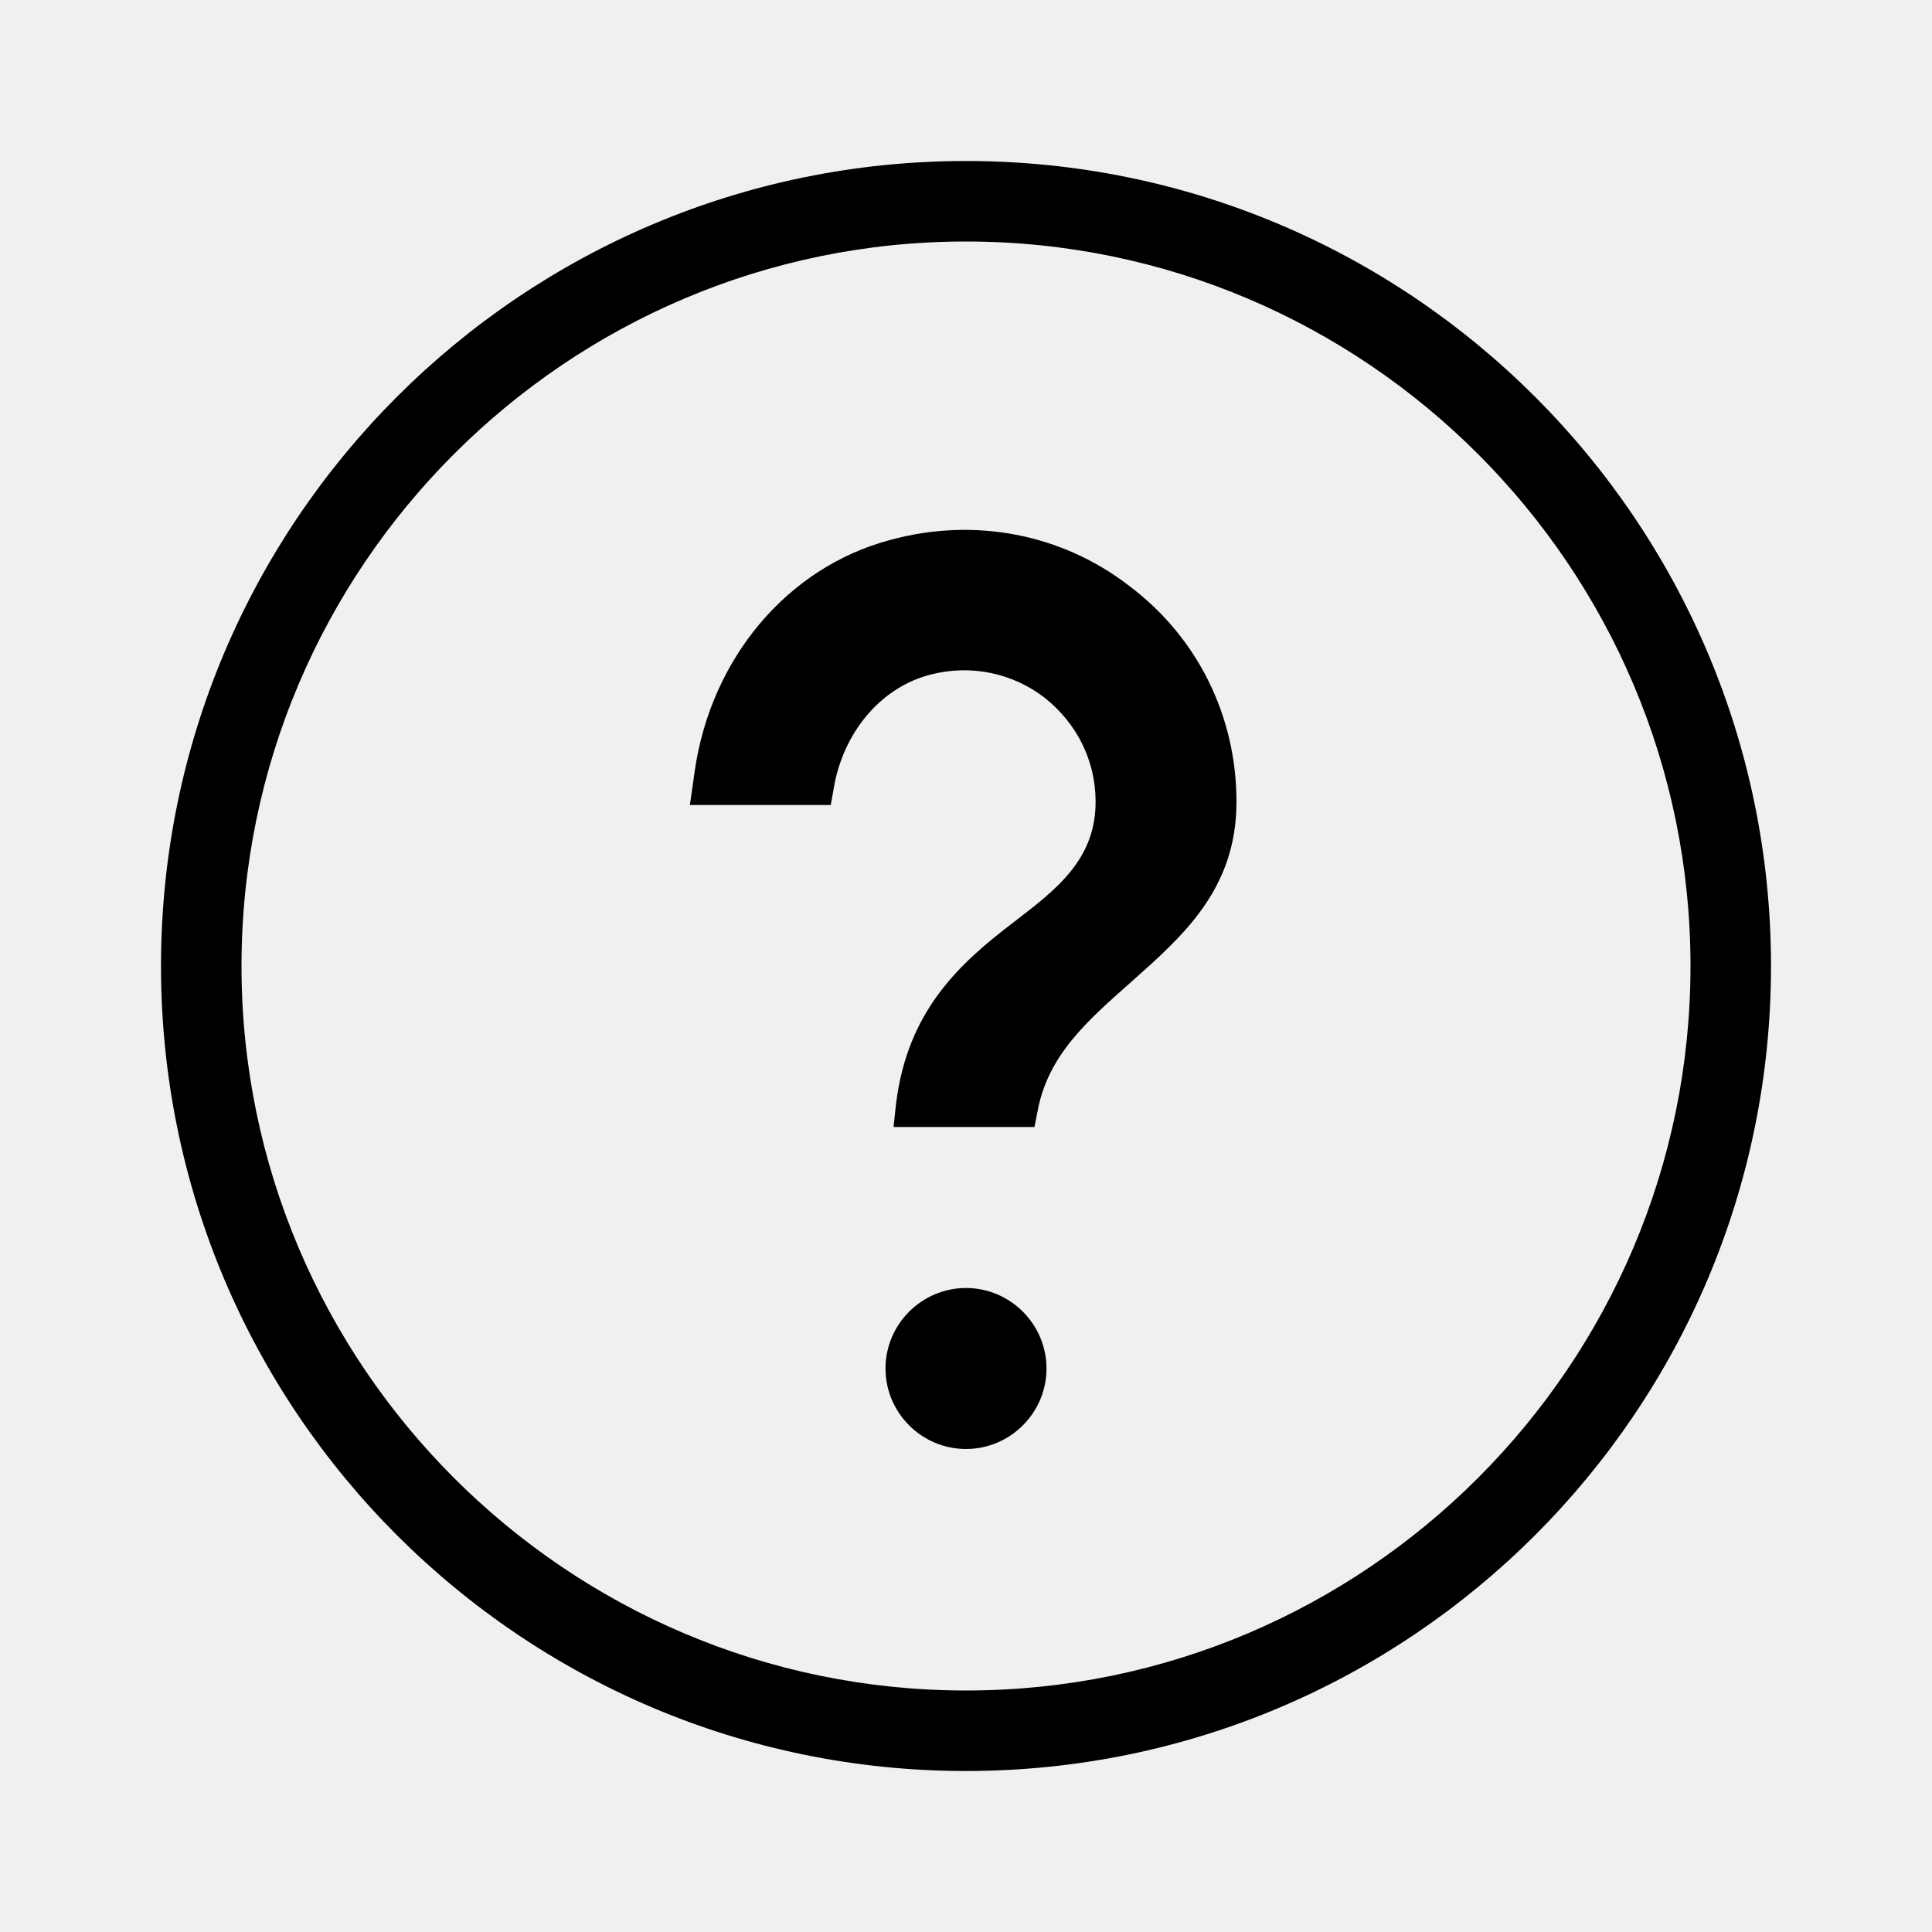
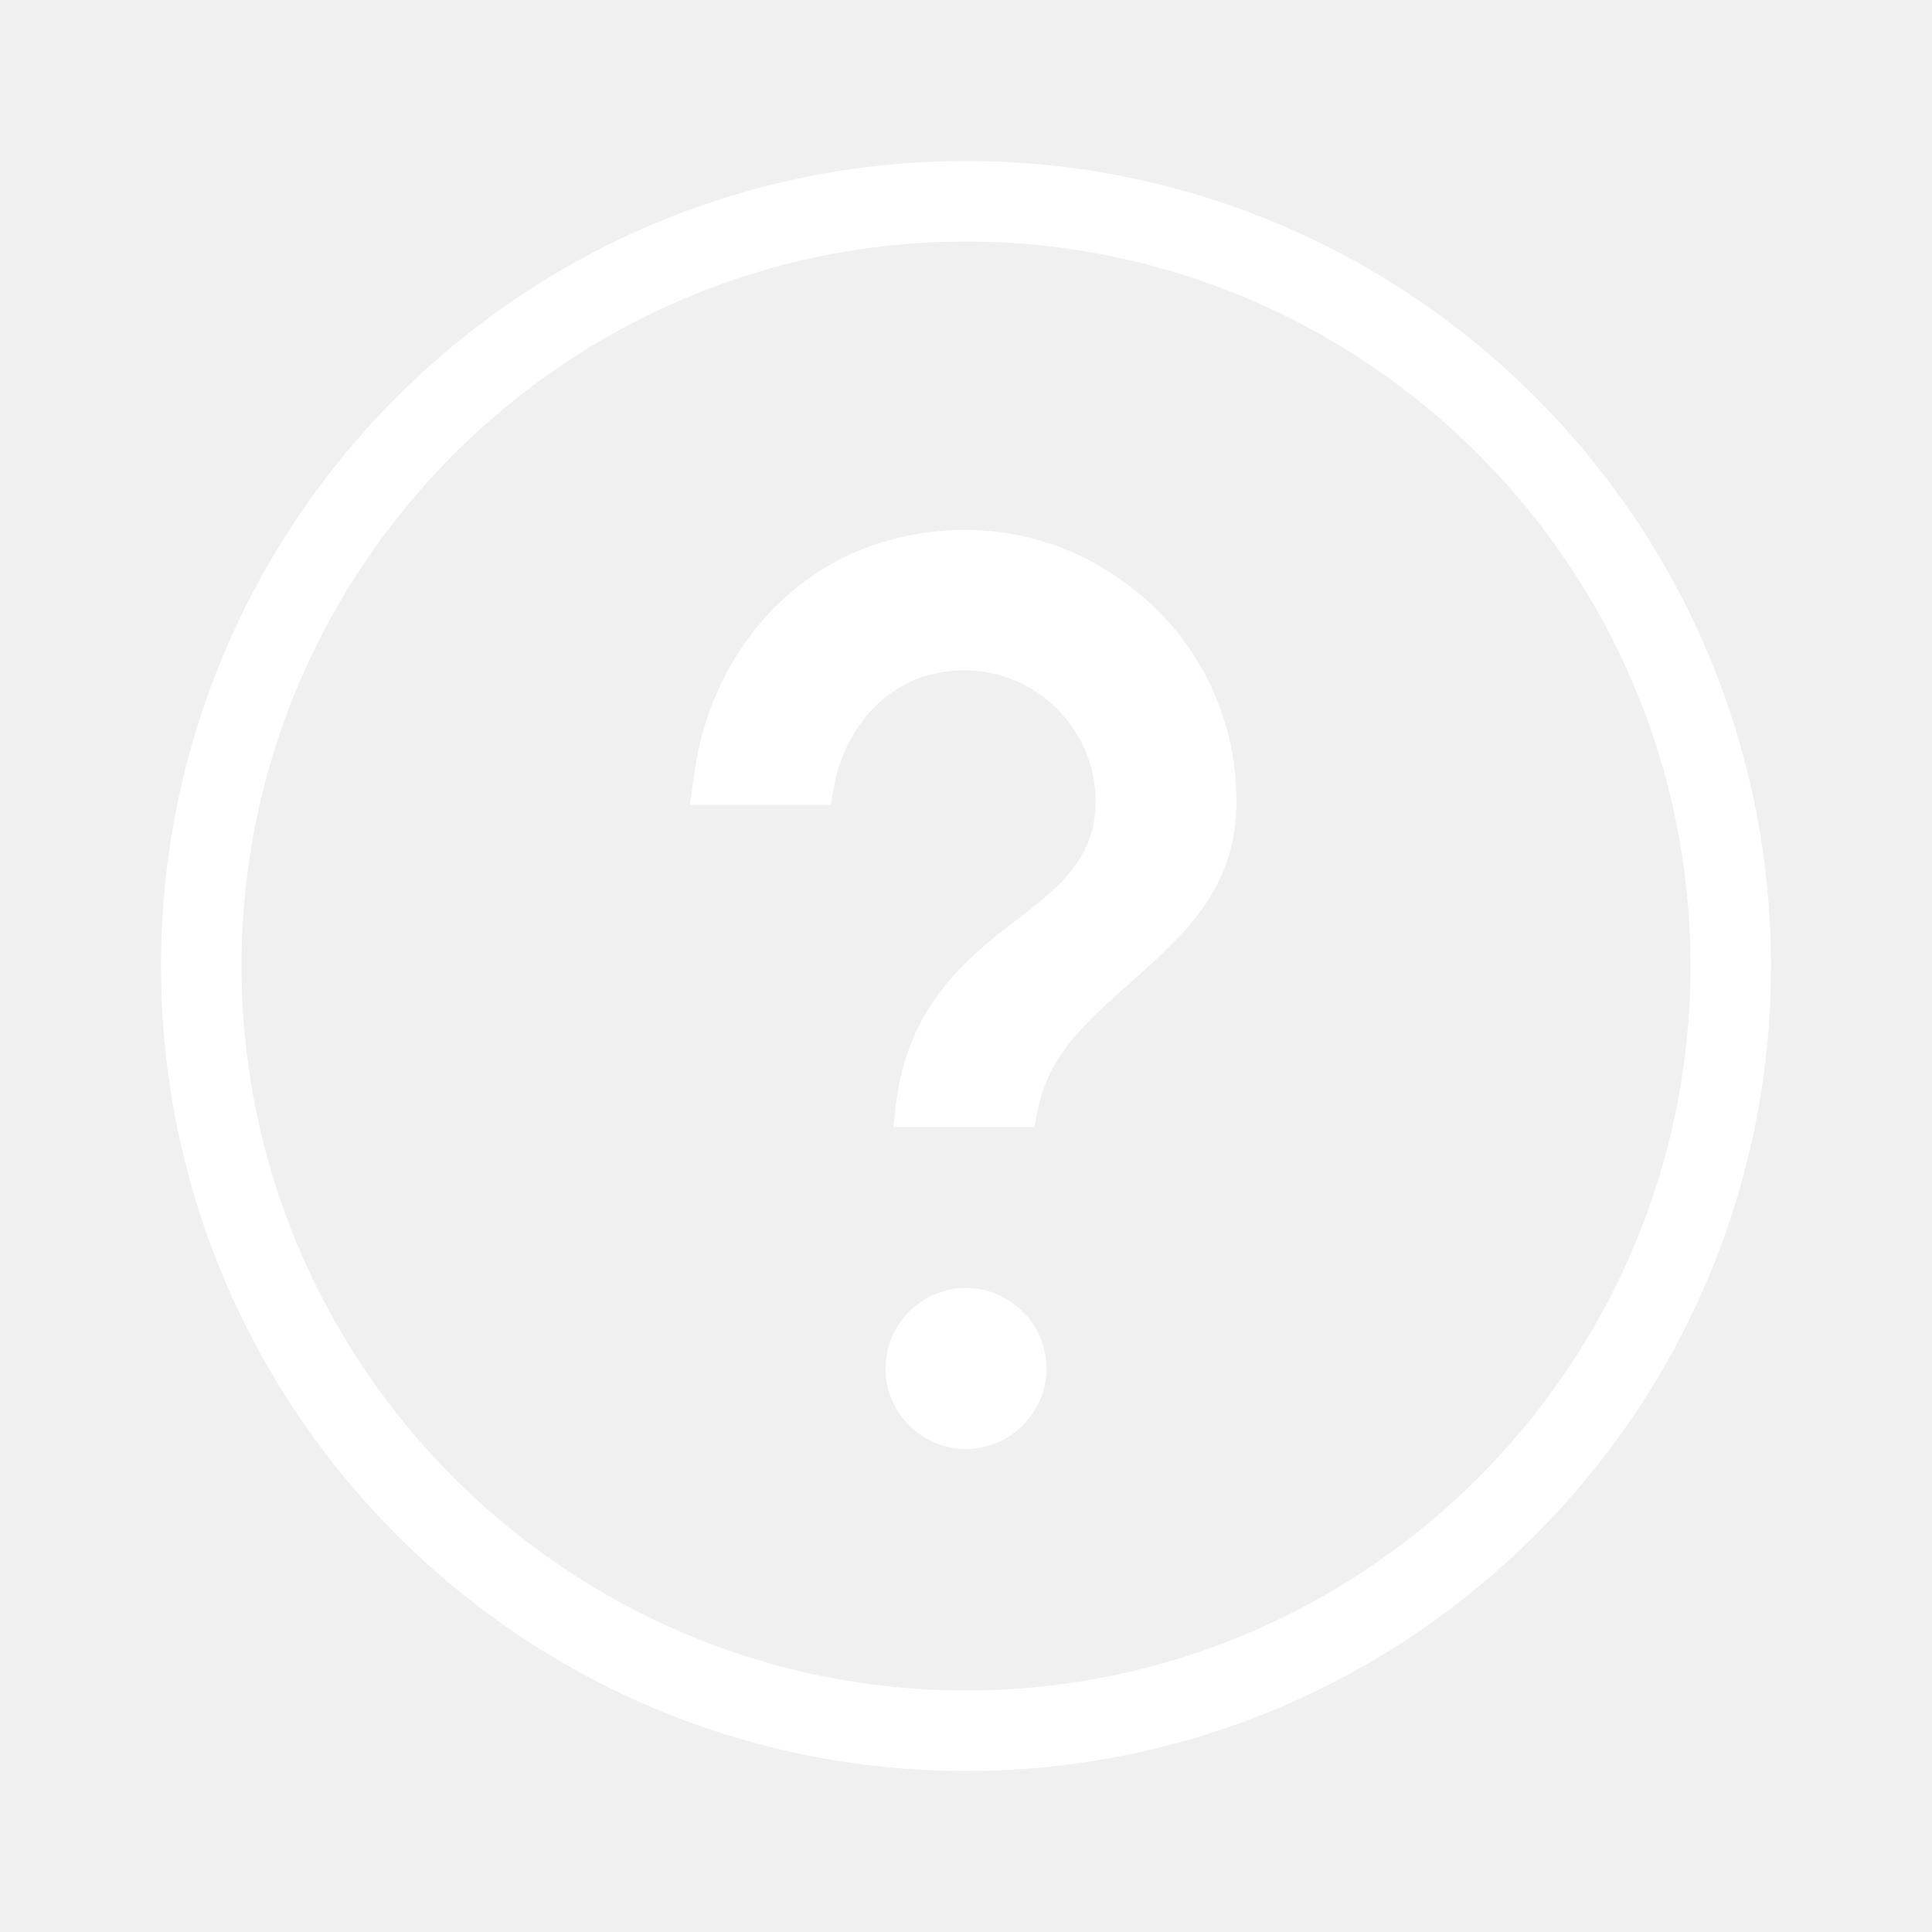
- <svg xmlns="http://www.w3.org/2000/svg" enable-background="new 0 0 24 24" height="24" viewBox="0 0 24 24" width="24" focusable="false" style="pointer-events: none; display: inherit; width: 100%; height: 100%;">
+ <svg xmlns="http://www.w3.org/2000/svg" fill="white" enable-background="new 0 0 24 24" height="24" viewBox="0 0 24 24" width="24" focusable="false" style="pointer-events: none; display: inherit; width: 100%; height: 100%;">
  <path d="M15.36 9.96c0 1.09-.67 1.67-1.31 2.24-.53.47-1.03.9-1.16 1.6l-.04.2H11.1l.03-.28c.14-1.17.8-1.76 1.47-2.27.52-.4 1.01-.77 1.01-1.49 0-.51-.23-.97-.63-1.29-.4-.31-.92-.42-1.42-.29-.59.15-1.05.67-1.19 1.34l-.05.28H8.57l.06-.42c.2-1.4 1.15-2.53 2.42-2.87 1.05-.29 2.14-.08 2.98.57.85.64 1.33 1.62 1.33 2.68zM12 18c.55 0 1-.45 1-1s-.45-1-1-1-1 .45-1 1 .45 1 1 1zm0-15c-4.96 0-9 4.04-9 9s4.04 9 9 9 9-4.04 9-9-4.04-9-9-9m0-1c5.52 0 10 4.48 10 10s-4.48 10-10 10S2 17.52 2 12 6.48 2 12 2z" />
</svg>
